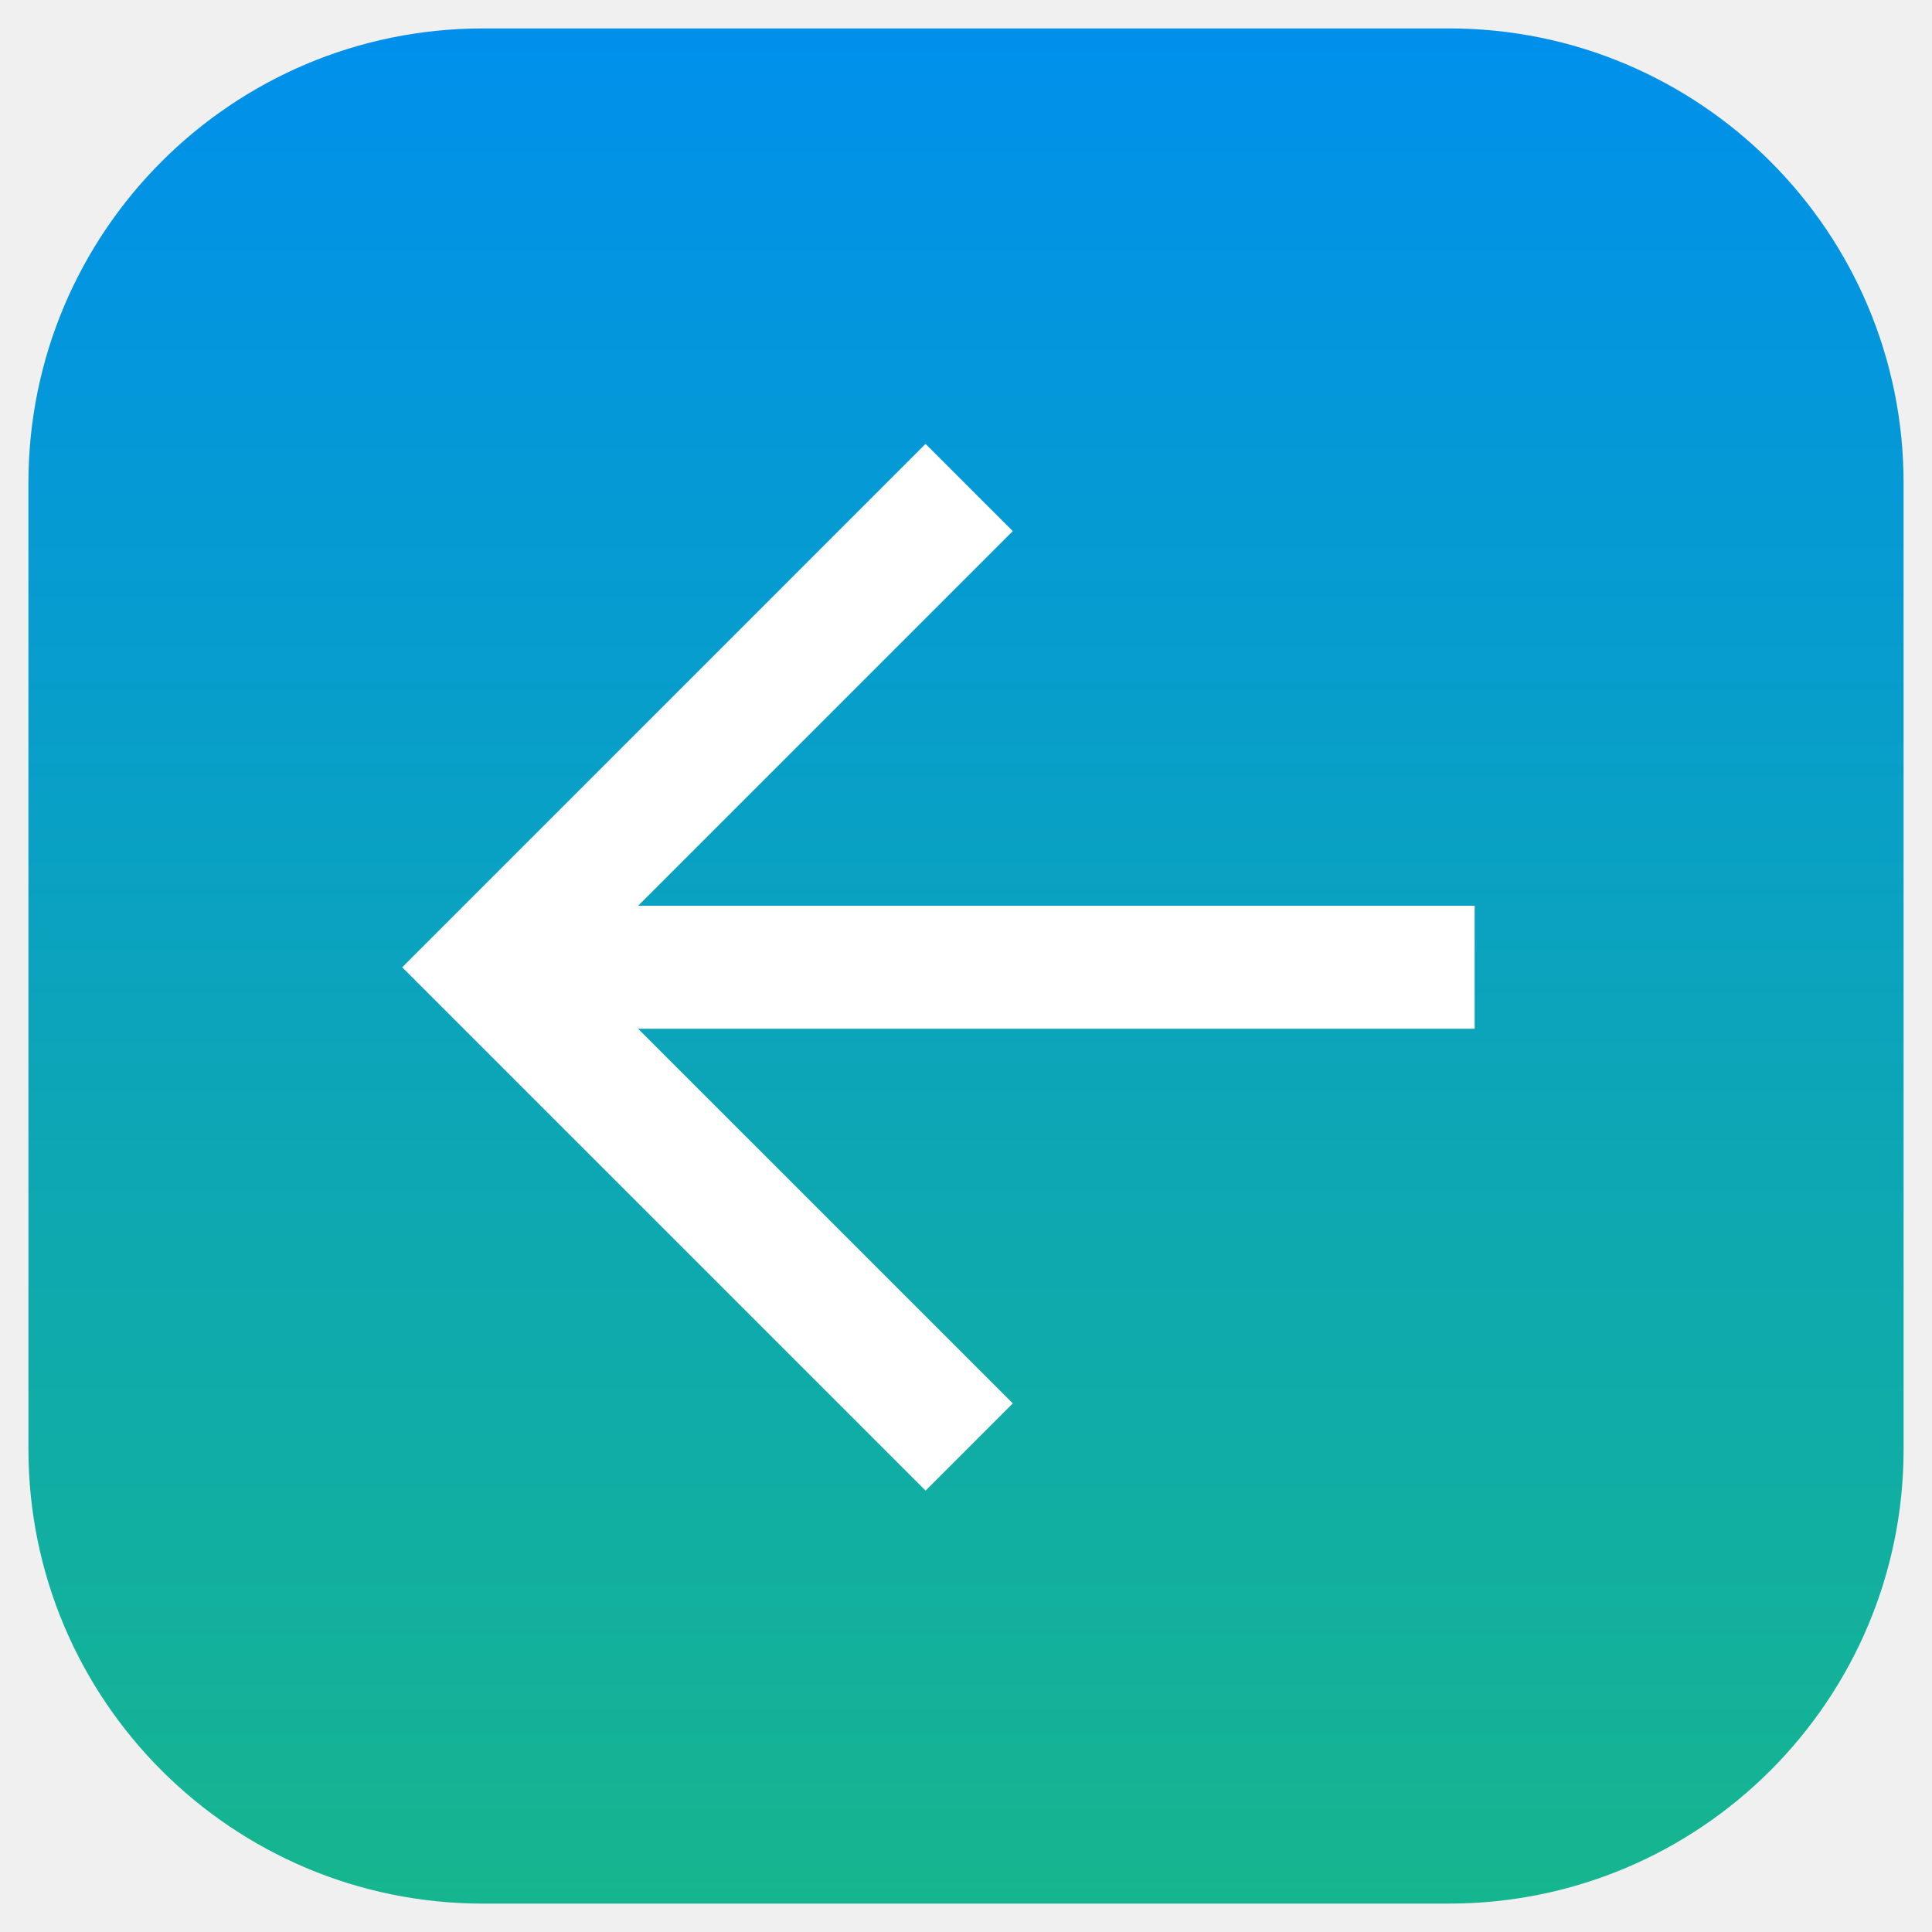
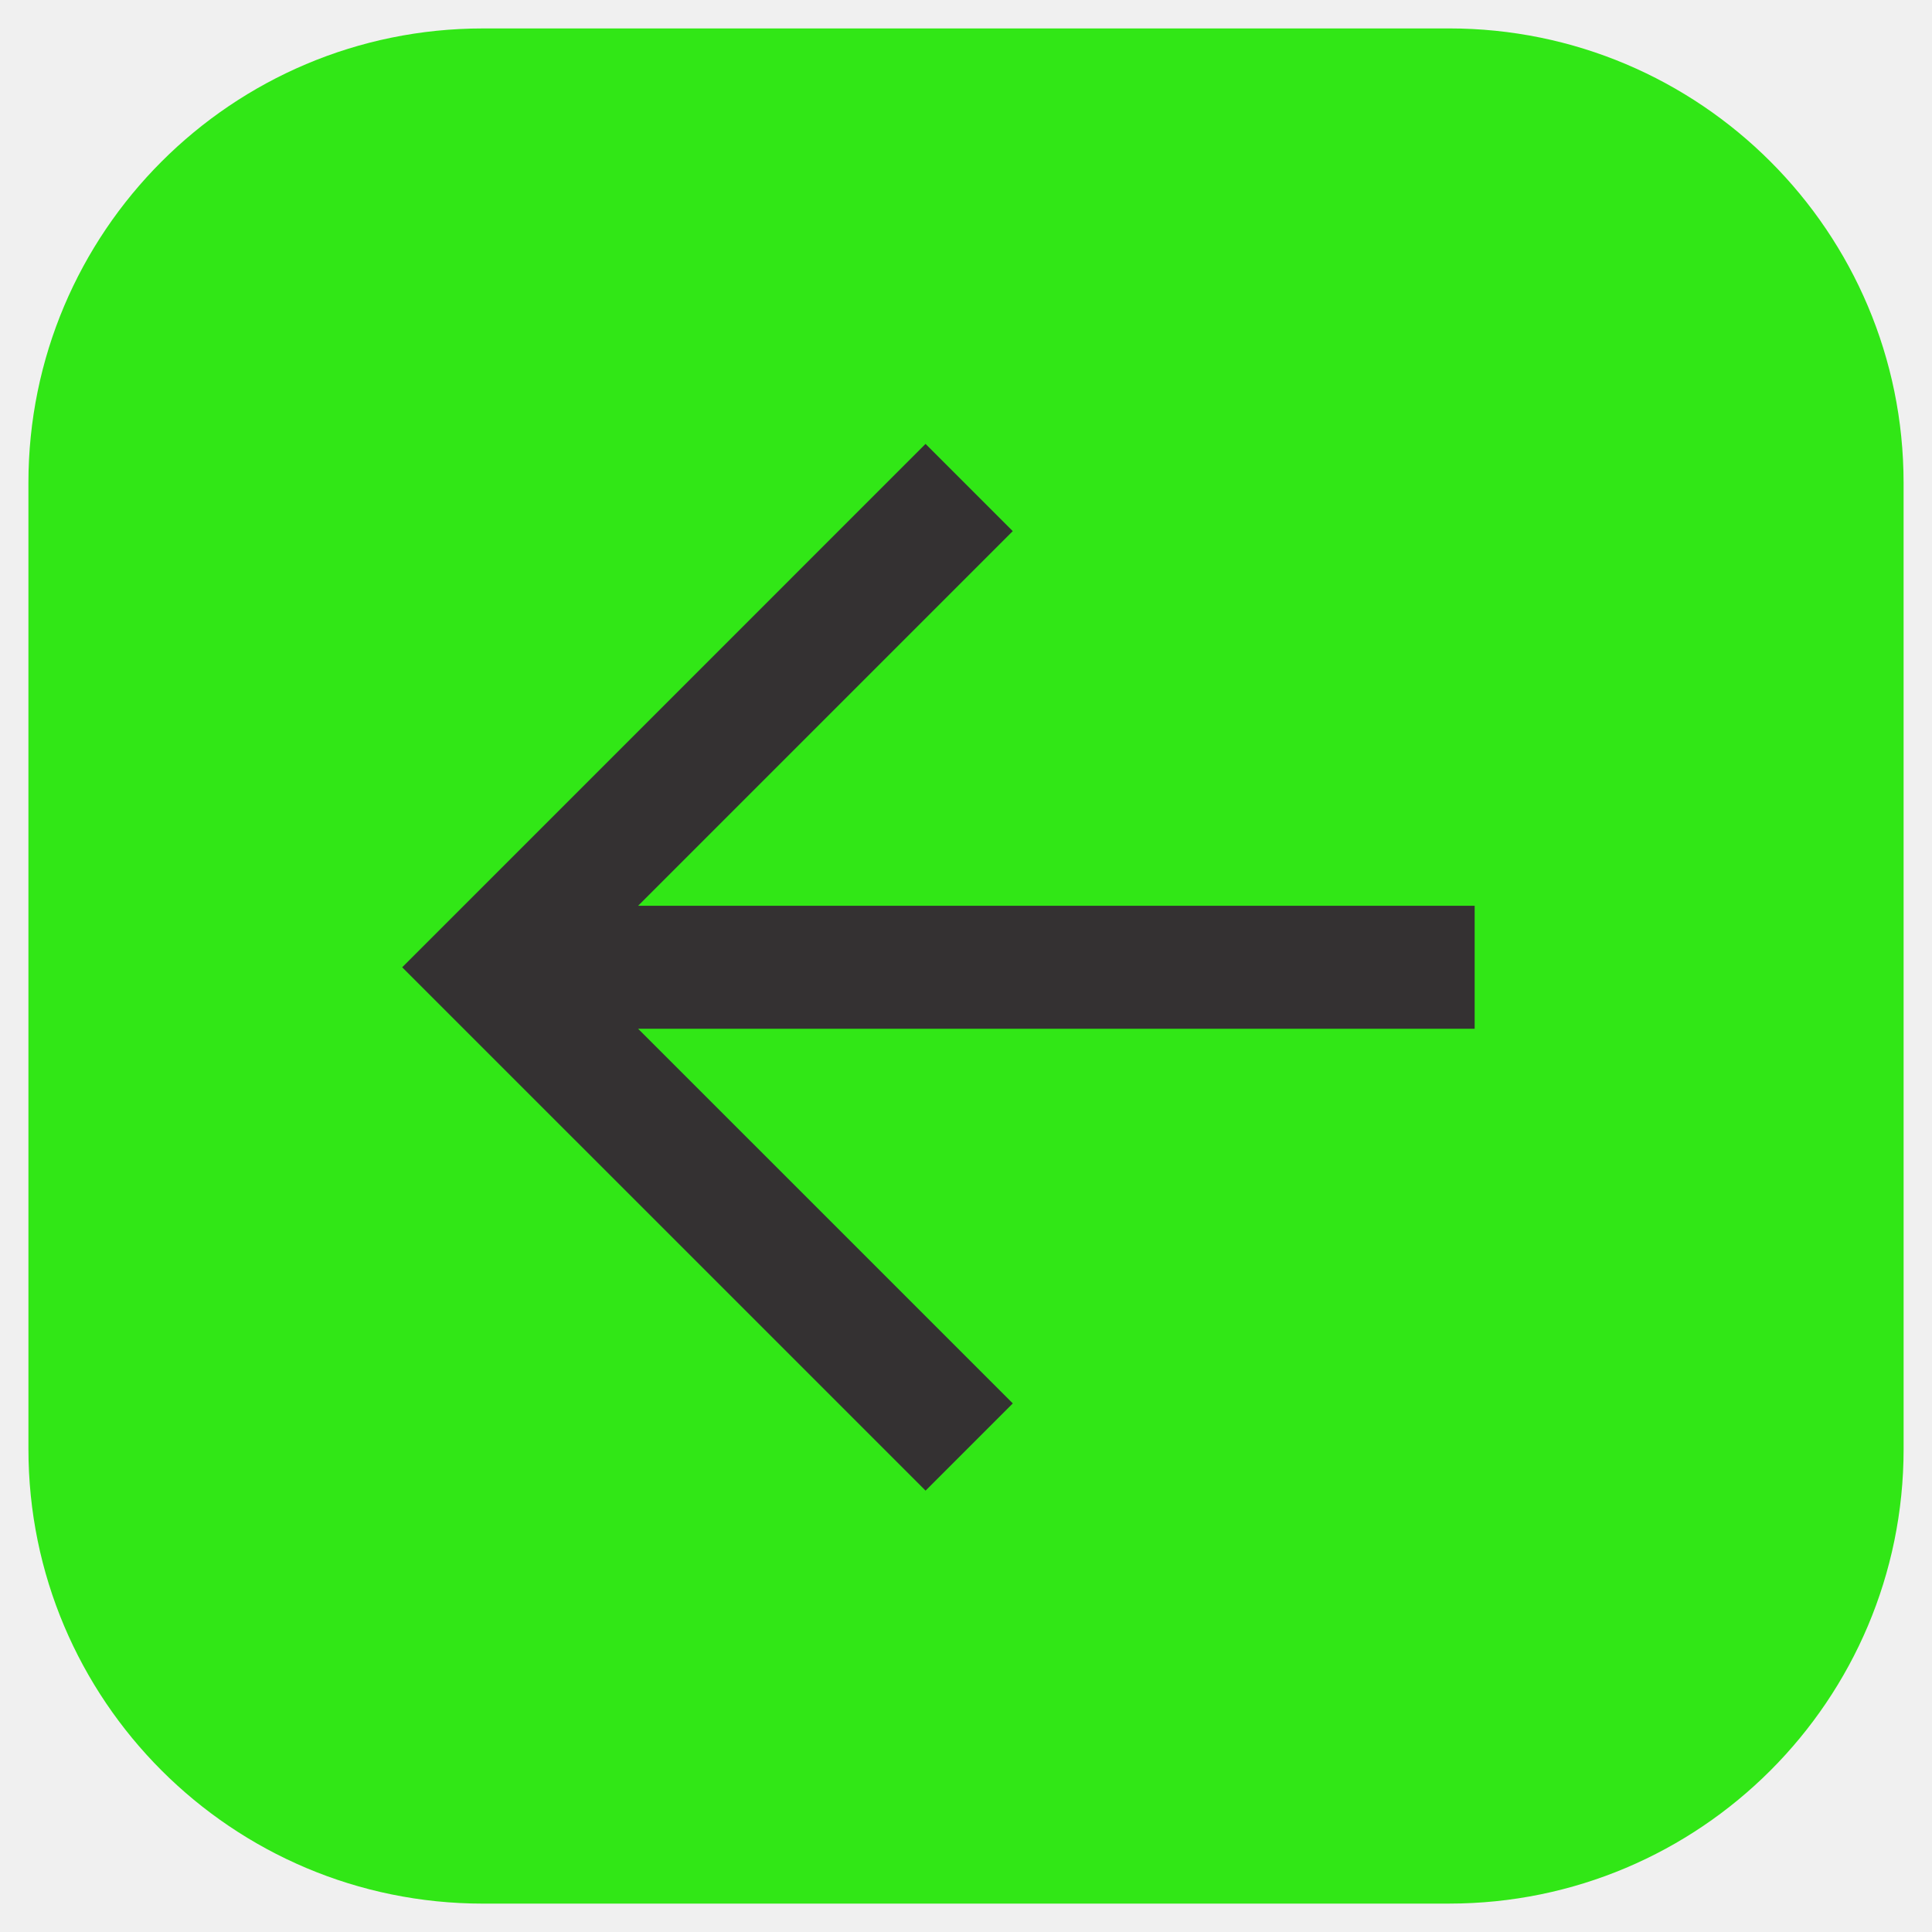
<svg xmlns="http://www.w3.org/2000/svg" width="68" height="68" viewBox="0 0 68 68" fill="none">
-   <rect width="66" height="66" rx="16" transform="matrix(-2.0349e-05 -1 -1 2.0349e-05 67.001 67)" fill="url(#paint0_linear_1595_1275)" />
-   <path d="M32.577 52.465L35.647 49.395L22.46 36.209L51.903 36.209L51.903 31.88L22.46 31.88L35.646 18.694L32.576 15.624L14.156 34.045L32.577 52.465Z" fill="white" />
-   <defs>
-     <linearGradient id="paint0_linear_1595_1275" x1="66" y1="33" x2="-85.5" y2="33" gradientUnits="userSpaceOnUse">
-       <stop stop-color="#0090EC" />
-       <stop offset="1" stop-color="#31E716" />
-     </linearGradient>
-   </defs>
+   <rect width="66" height="66" rx="16" transform="matrix(-2.0349e-05 -1 -1 2.0349e-05 67.001 67)" fill="#31E716" />
+   <path d="M32.577 52.465L35.647 49.395L22.46 36.209L51.903 36.209L51.903 31.88L22.46 31.88L35.646 18.694L32.576 15.624L14.156 34.045L32.577 52.465Z" fill="#343132" />
</svg>
